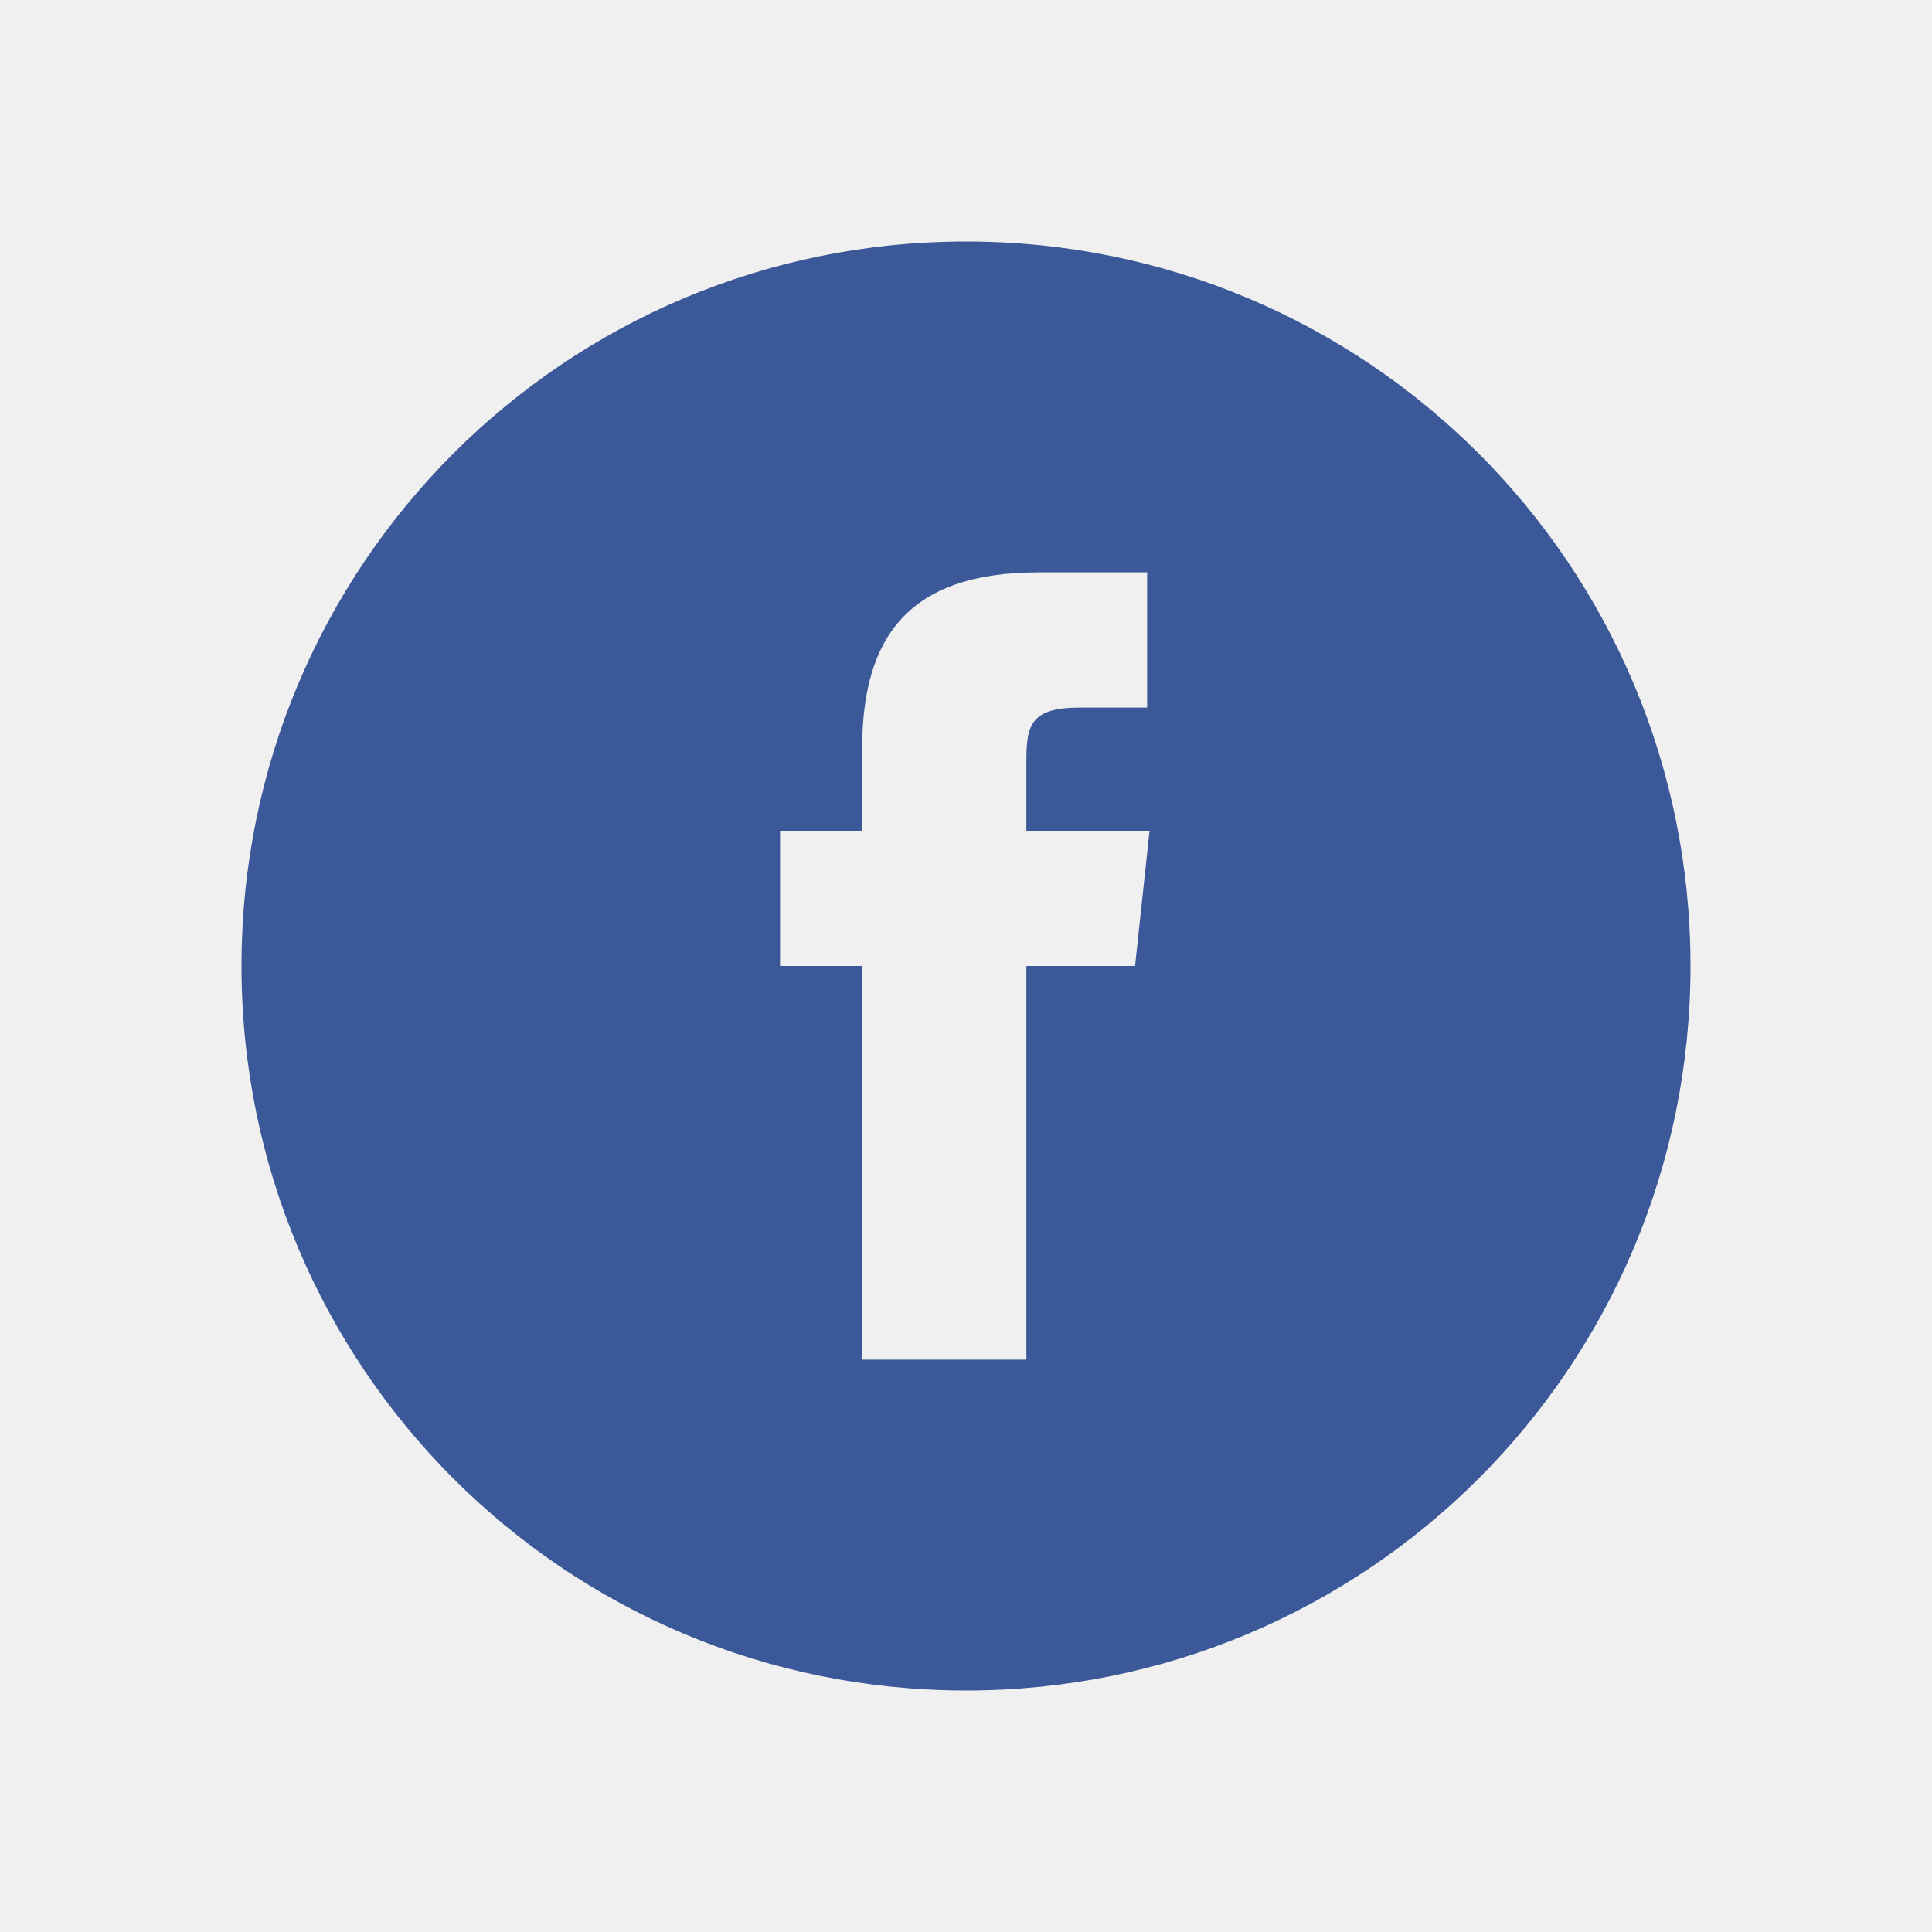
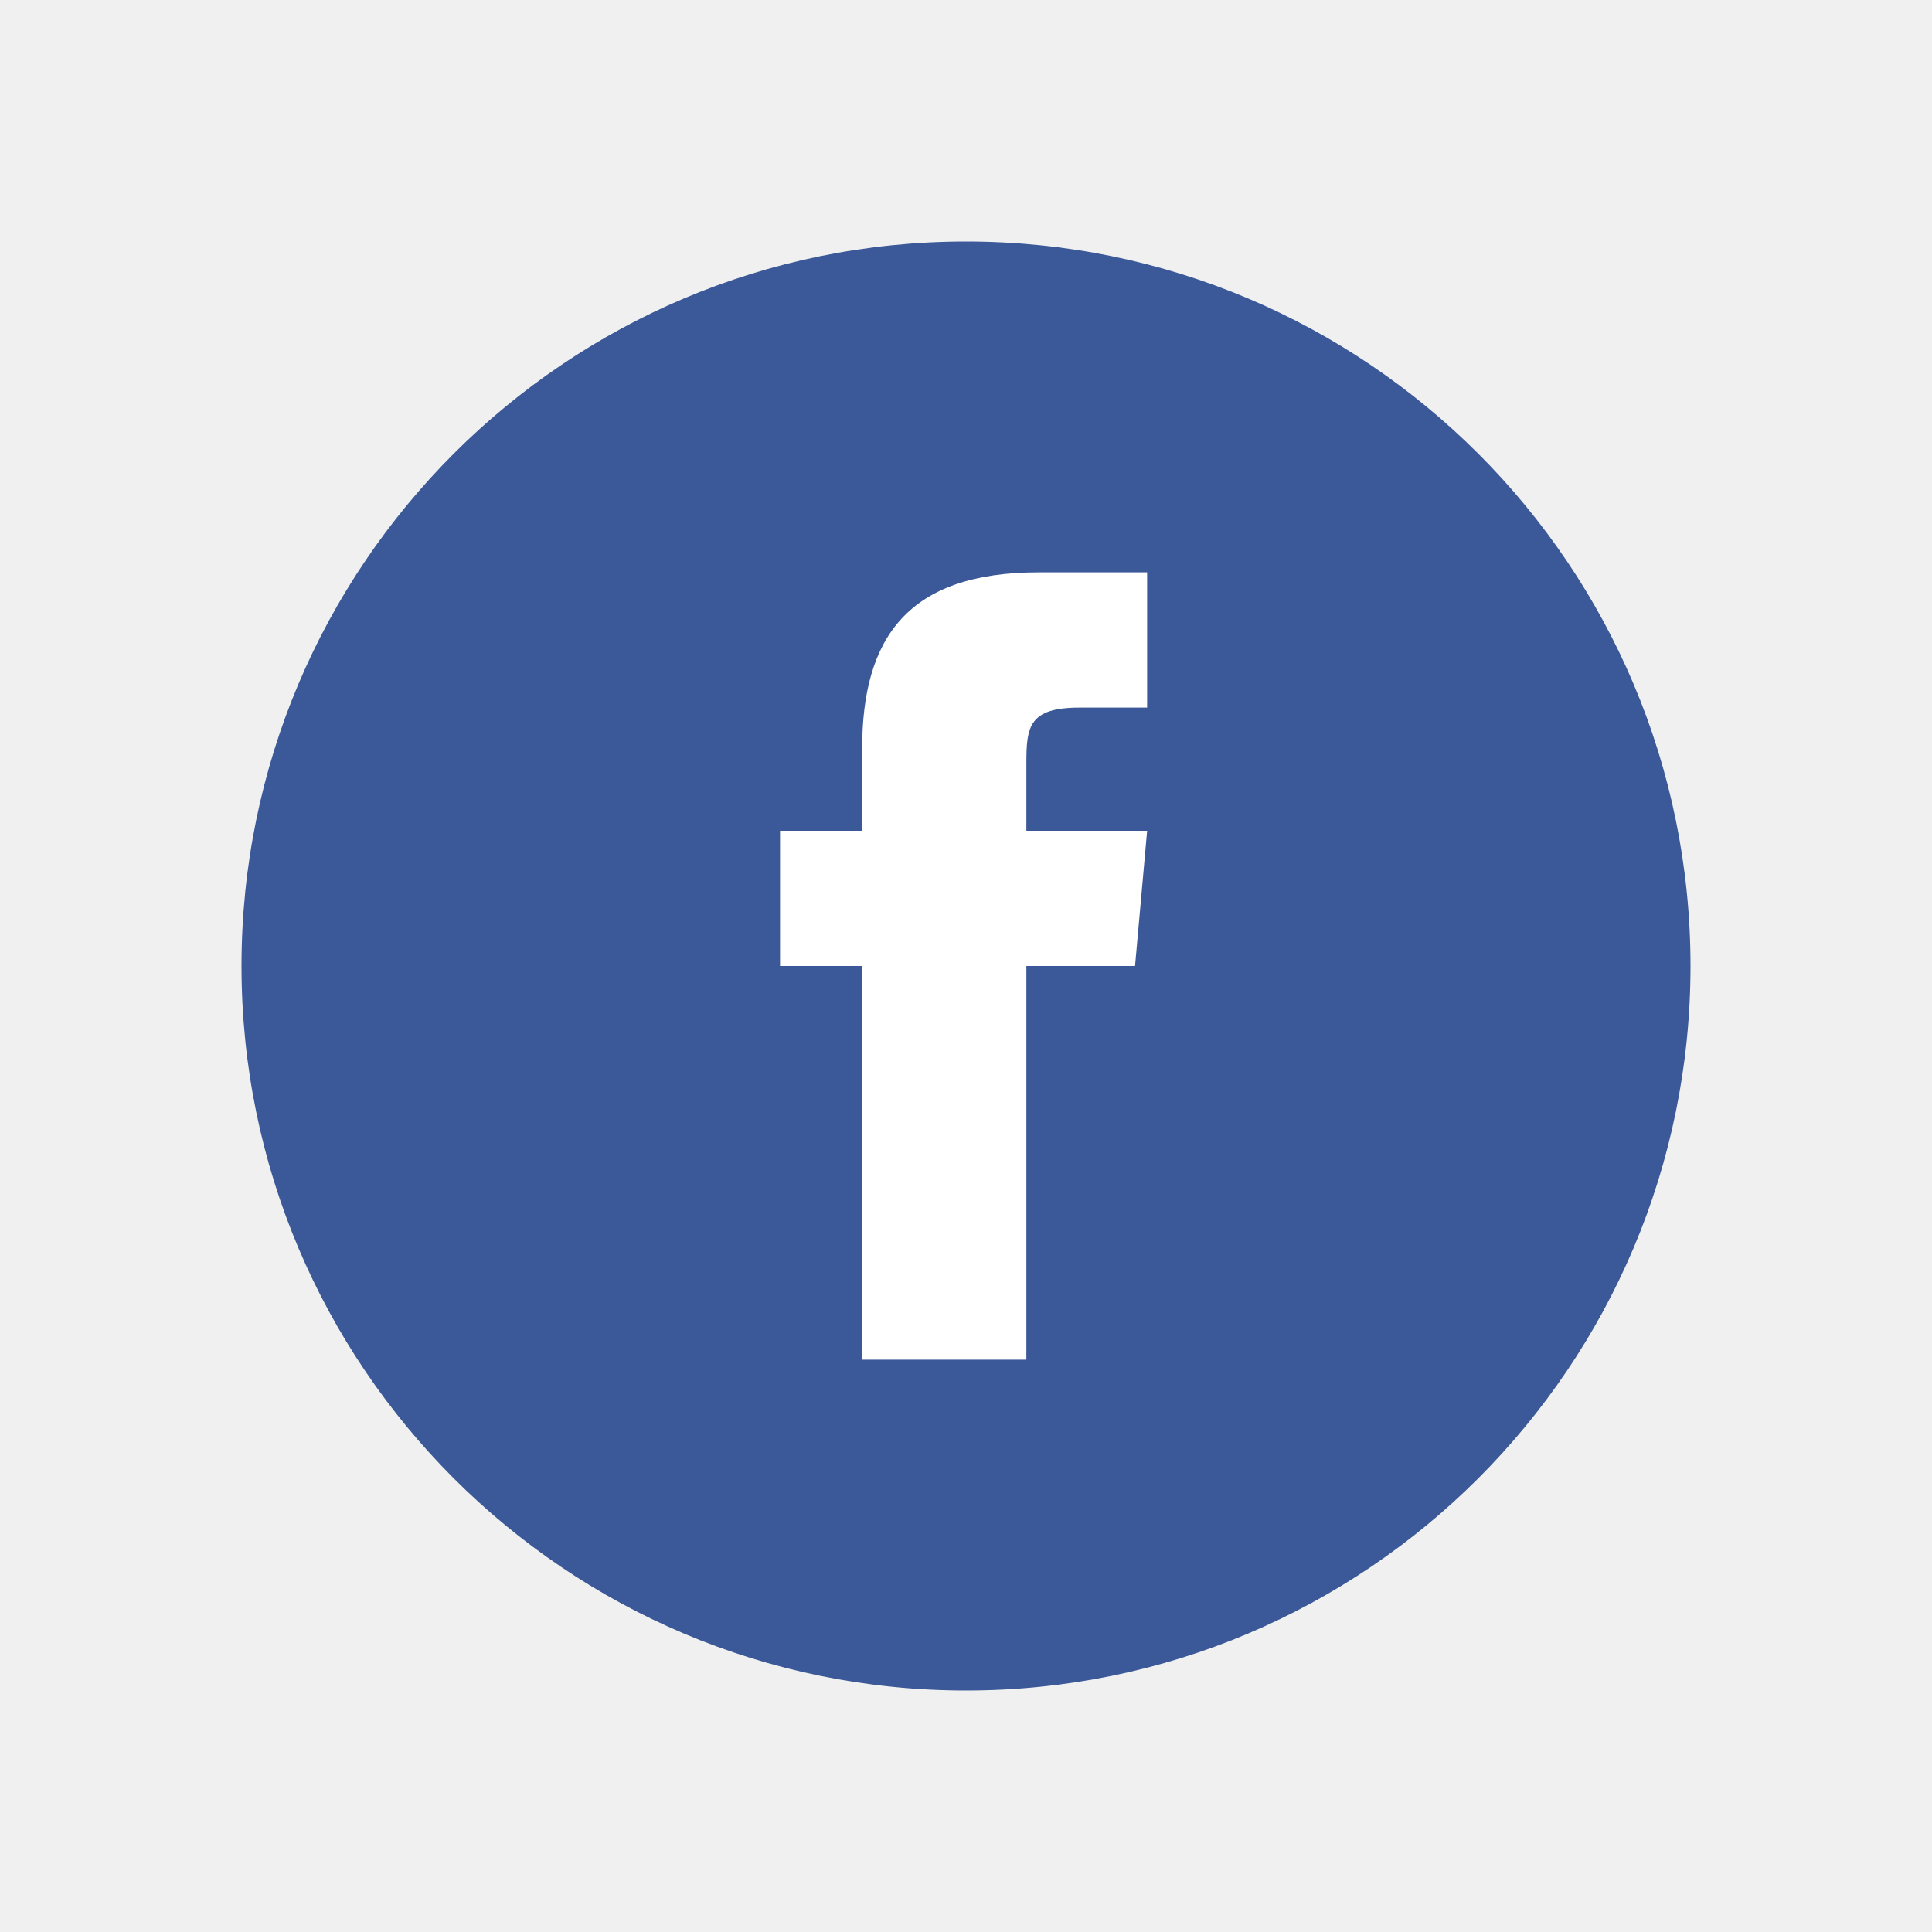
- <svg xmlns="http://www.w3.org/2000/svg" viewBox="0 0 32 32" version="1.1">
-   <defs />
-   <g id="Icons" stroke="none" stroke-width="1" fill="none" fill-rule="evenodd">
-     <g id="logo/24/fb" fill="#3B5998" fill-rule="nonzero">
-       <g id="asset-(5)" transform="translate(4, 4)">
-         <path d="M12,24 C5.36,24 0,18.64 0,12 C0,5.36 5.36,0 12,0 C18.64,0 24,5.36 24,12 C24,18.64 18.64,24 12,24 Z M10.32,18.52 L13,18.52 L13,12 L14.8,12 L15.04,9.76 L13,9.76 L13,8.64 C13,8.04 13.04,7.72 13.88,7.72 L15,7.72 L15,5.48 L13.2,5.48 C11.04,5.48 10.28,6.56 10.28,8.4 L10.28,9.76 L8.92,9.76 L8.92,12 L10.28,12 L10.28,18.52 L10.32,18.52 Z" id="Shape" />
-       </g>
-     </g>
-   </g>
+ <svg xmlns="http://www.w3.org/2000/svg" viewBox="0 0 32 32">
+   <defs>
+     <style>.cls-1{fill:#3b5998;}.cls-2{fill:#fff;fill-rule:evenodd;}</style>
+   </defs>
+   <path class="cls-1" d="M16,28A12,12,0,1,1,28,16,12,12,0,0,1,16,28Z" />
+   <path class="cls-2" d="M17,22.52H14.28V16H12.92V13.76h1.36V12.4c0-1.84.76-2.92,2.92-2.92H19v2.24H17.88c-.84,0-.88.32-.88.92v1.12h2L18.8,16H17Z" />
</svg>
